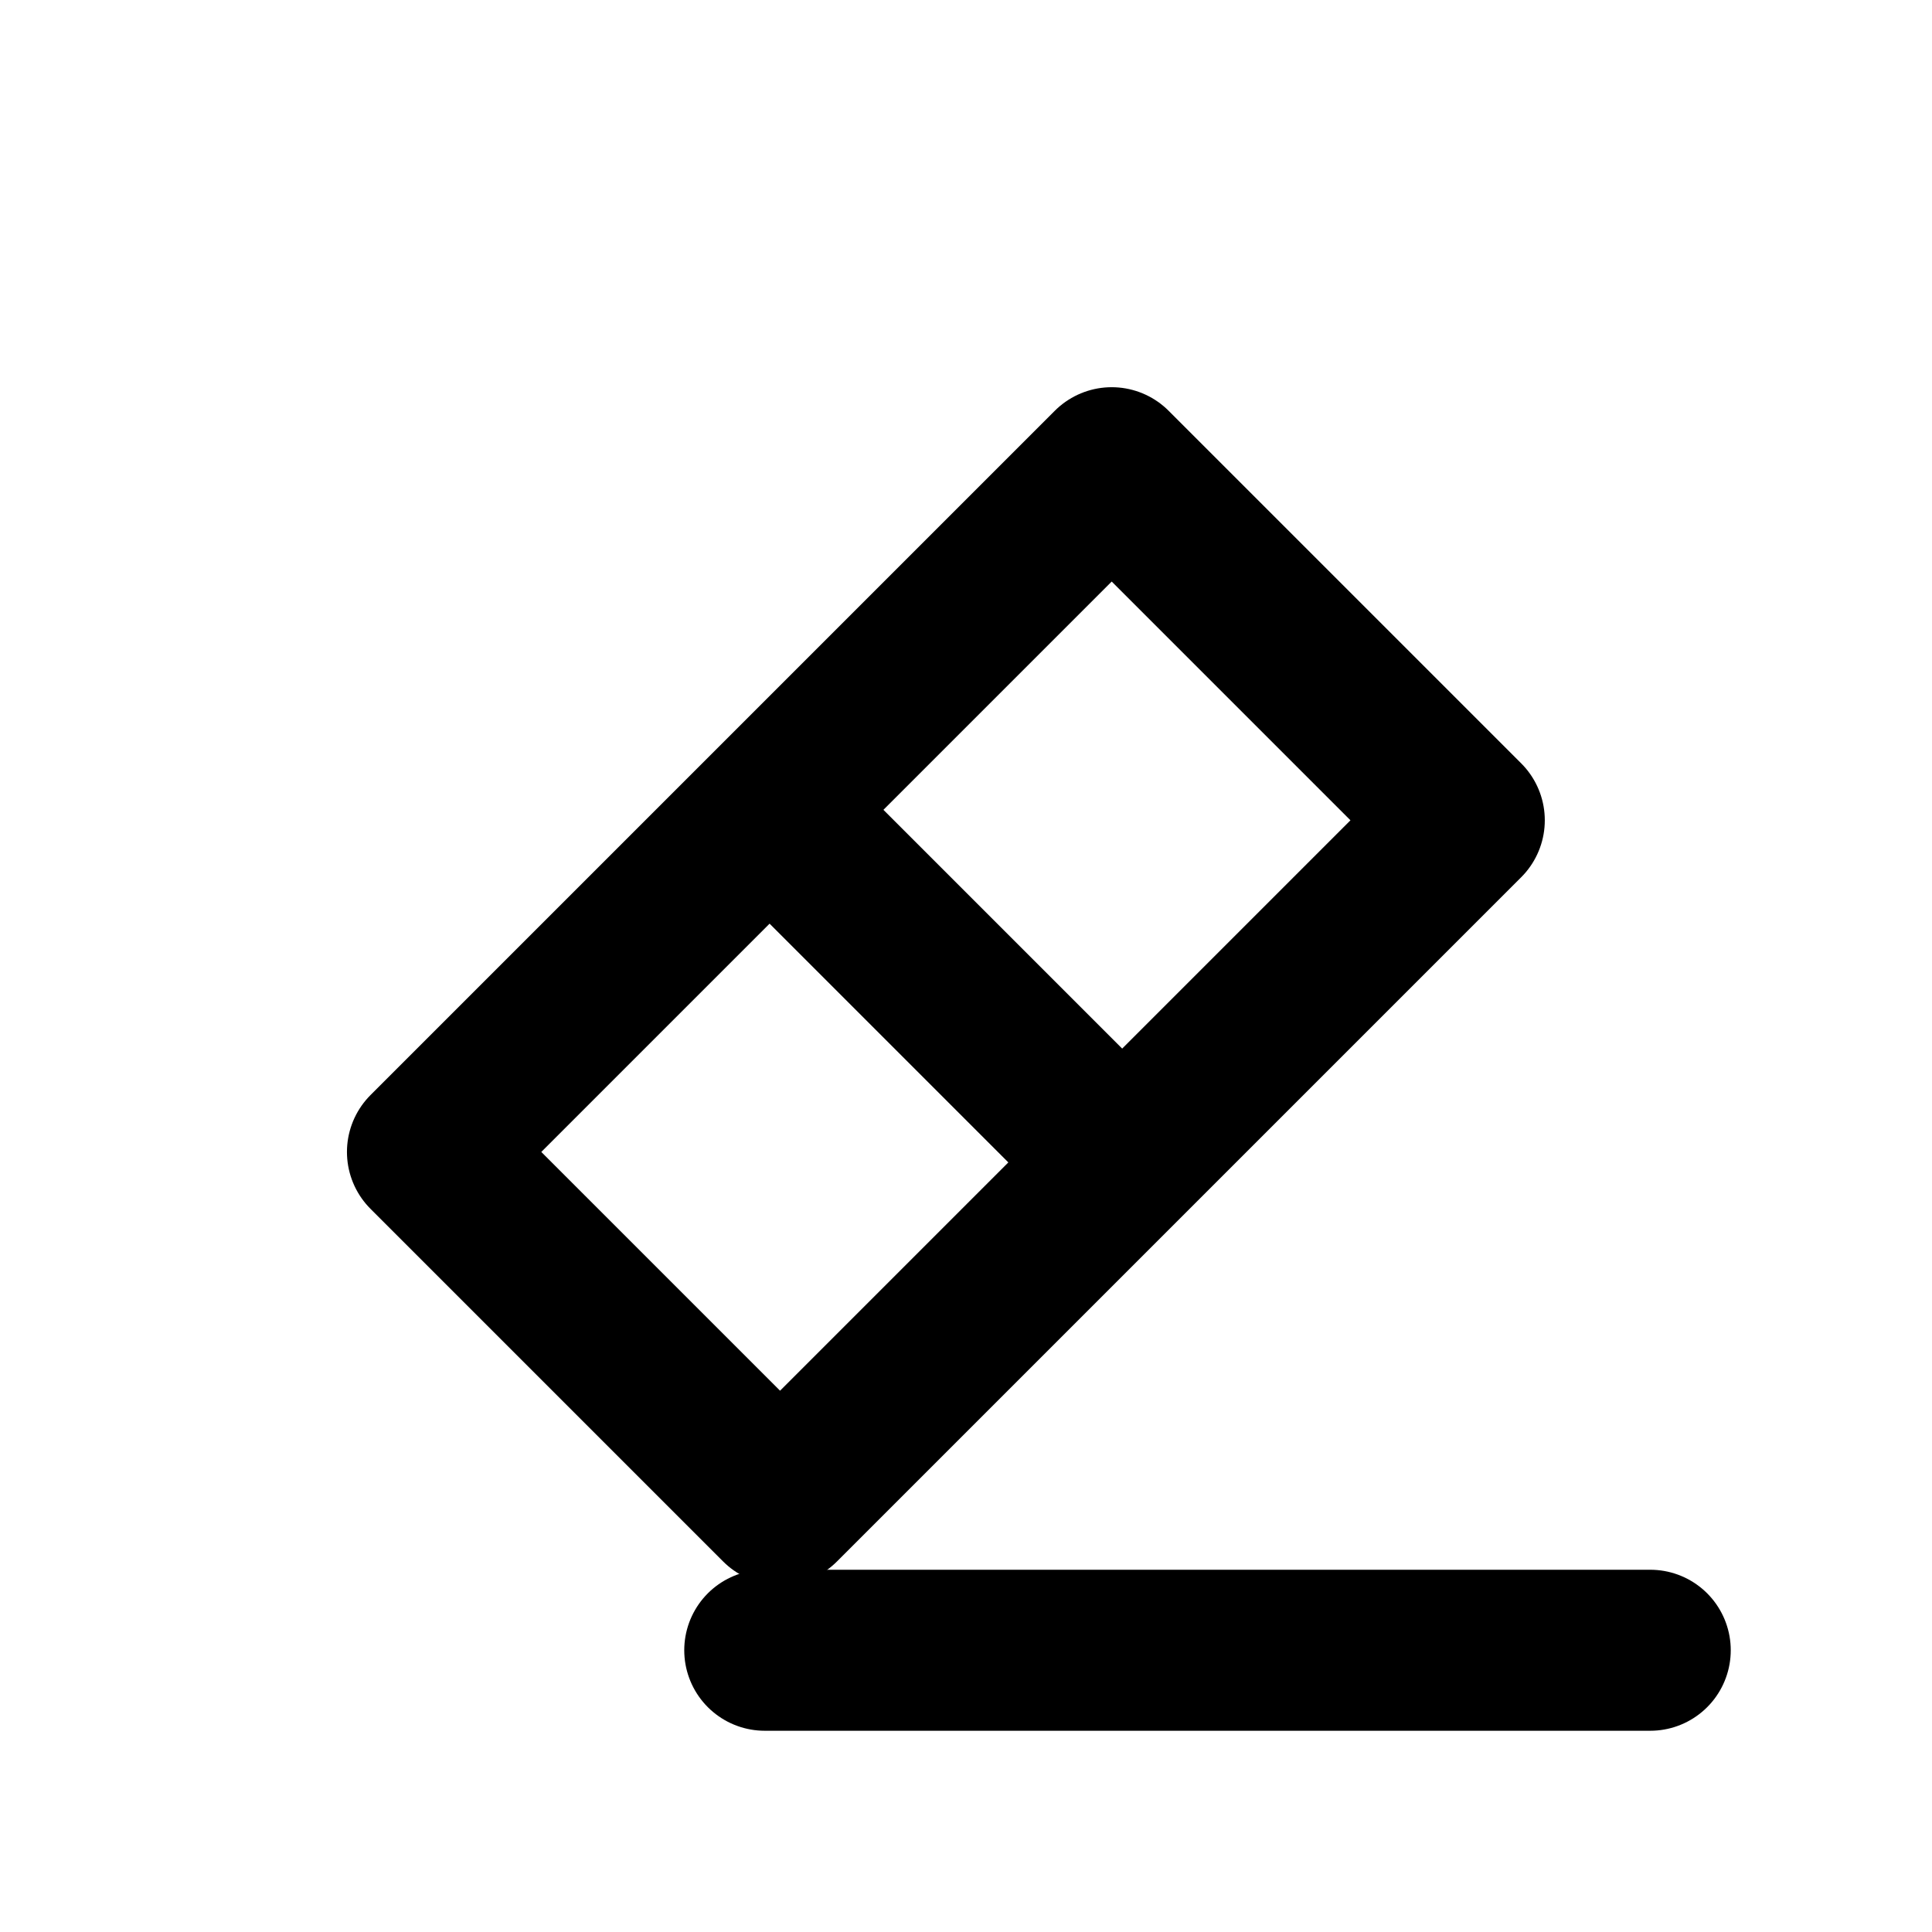
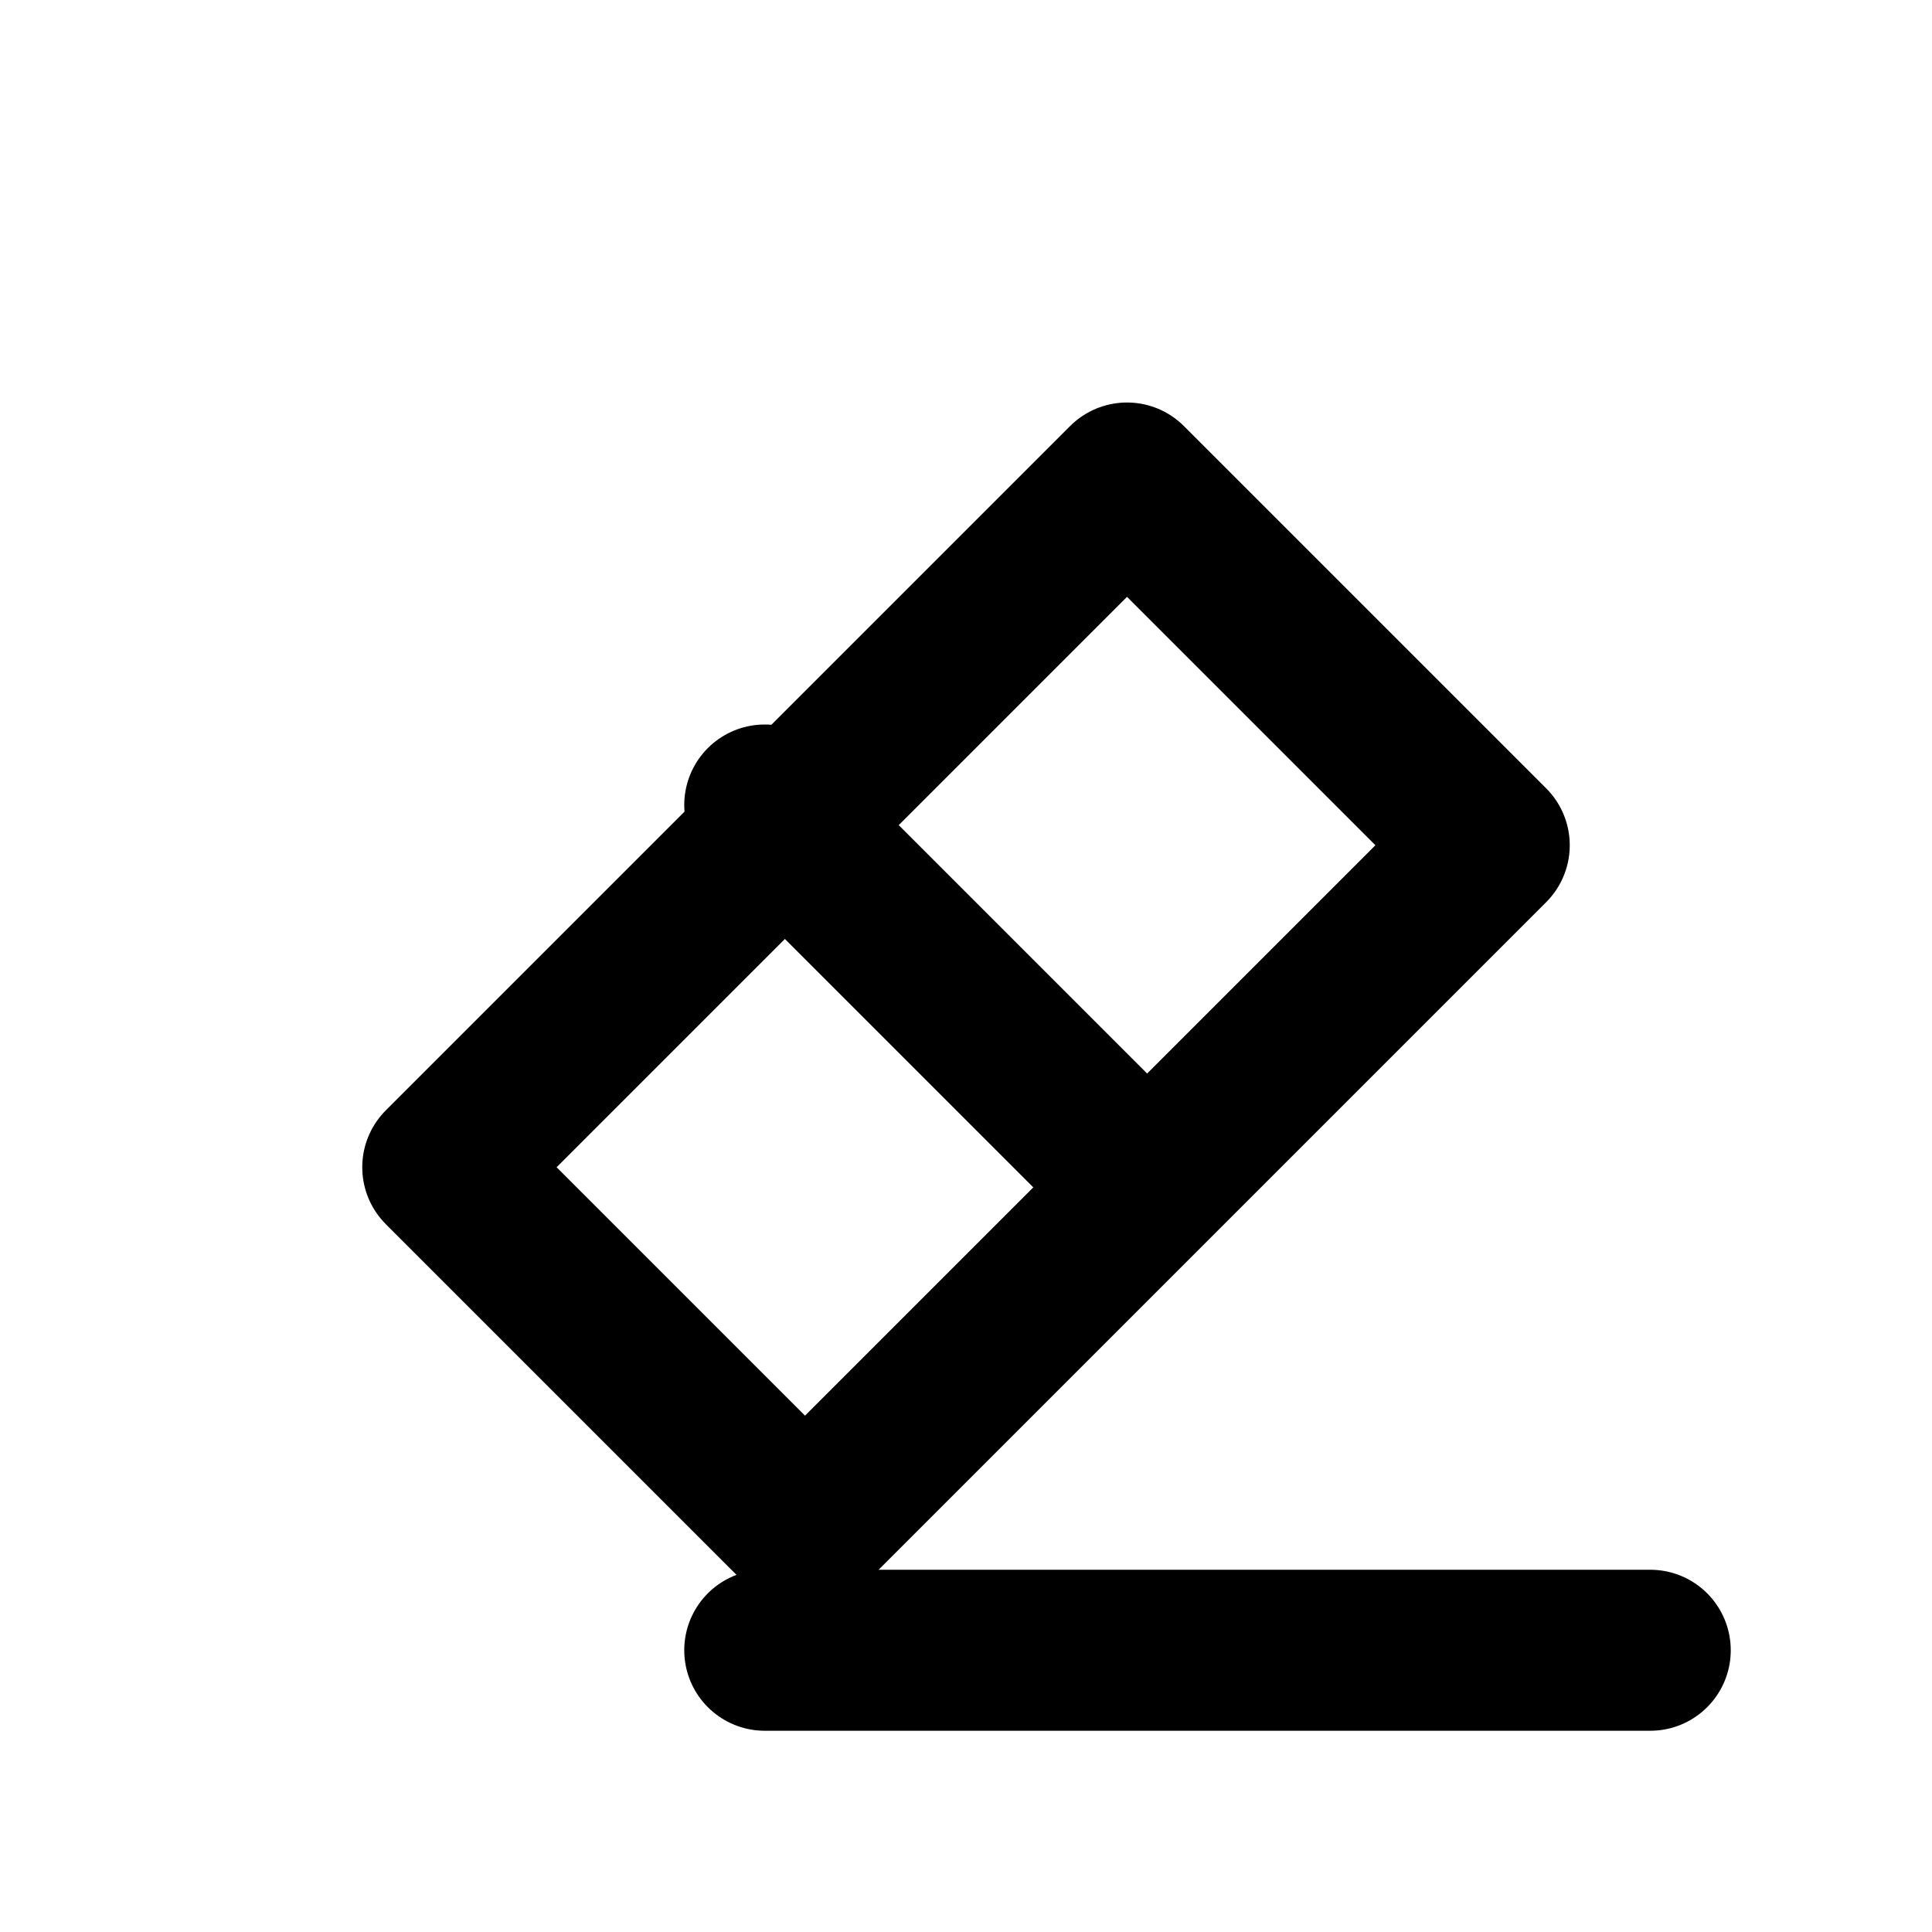
<svg xmlns="http://www.w3.org/2000/svg" viewBox="0 0 24 24" fill="none" stroke="currentColor" stroke-width="2" stroke-linecap="round" stroke-linejoin="round">
-   <path d="M5.31 14.31L13.81 5.81L18.19 10.19L9.69 18.69Z" />
-   <path d="M9.6 10.1 13.9 14.4" />
+   <path d="M5.5 14.5L14 6L18.5 10.5L10 19Z" />
+   <path d="M9.5 10 14 14.5" />
  <path d="M9.5 20.5h11" />
</svg>
